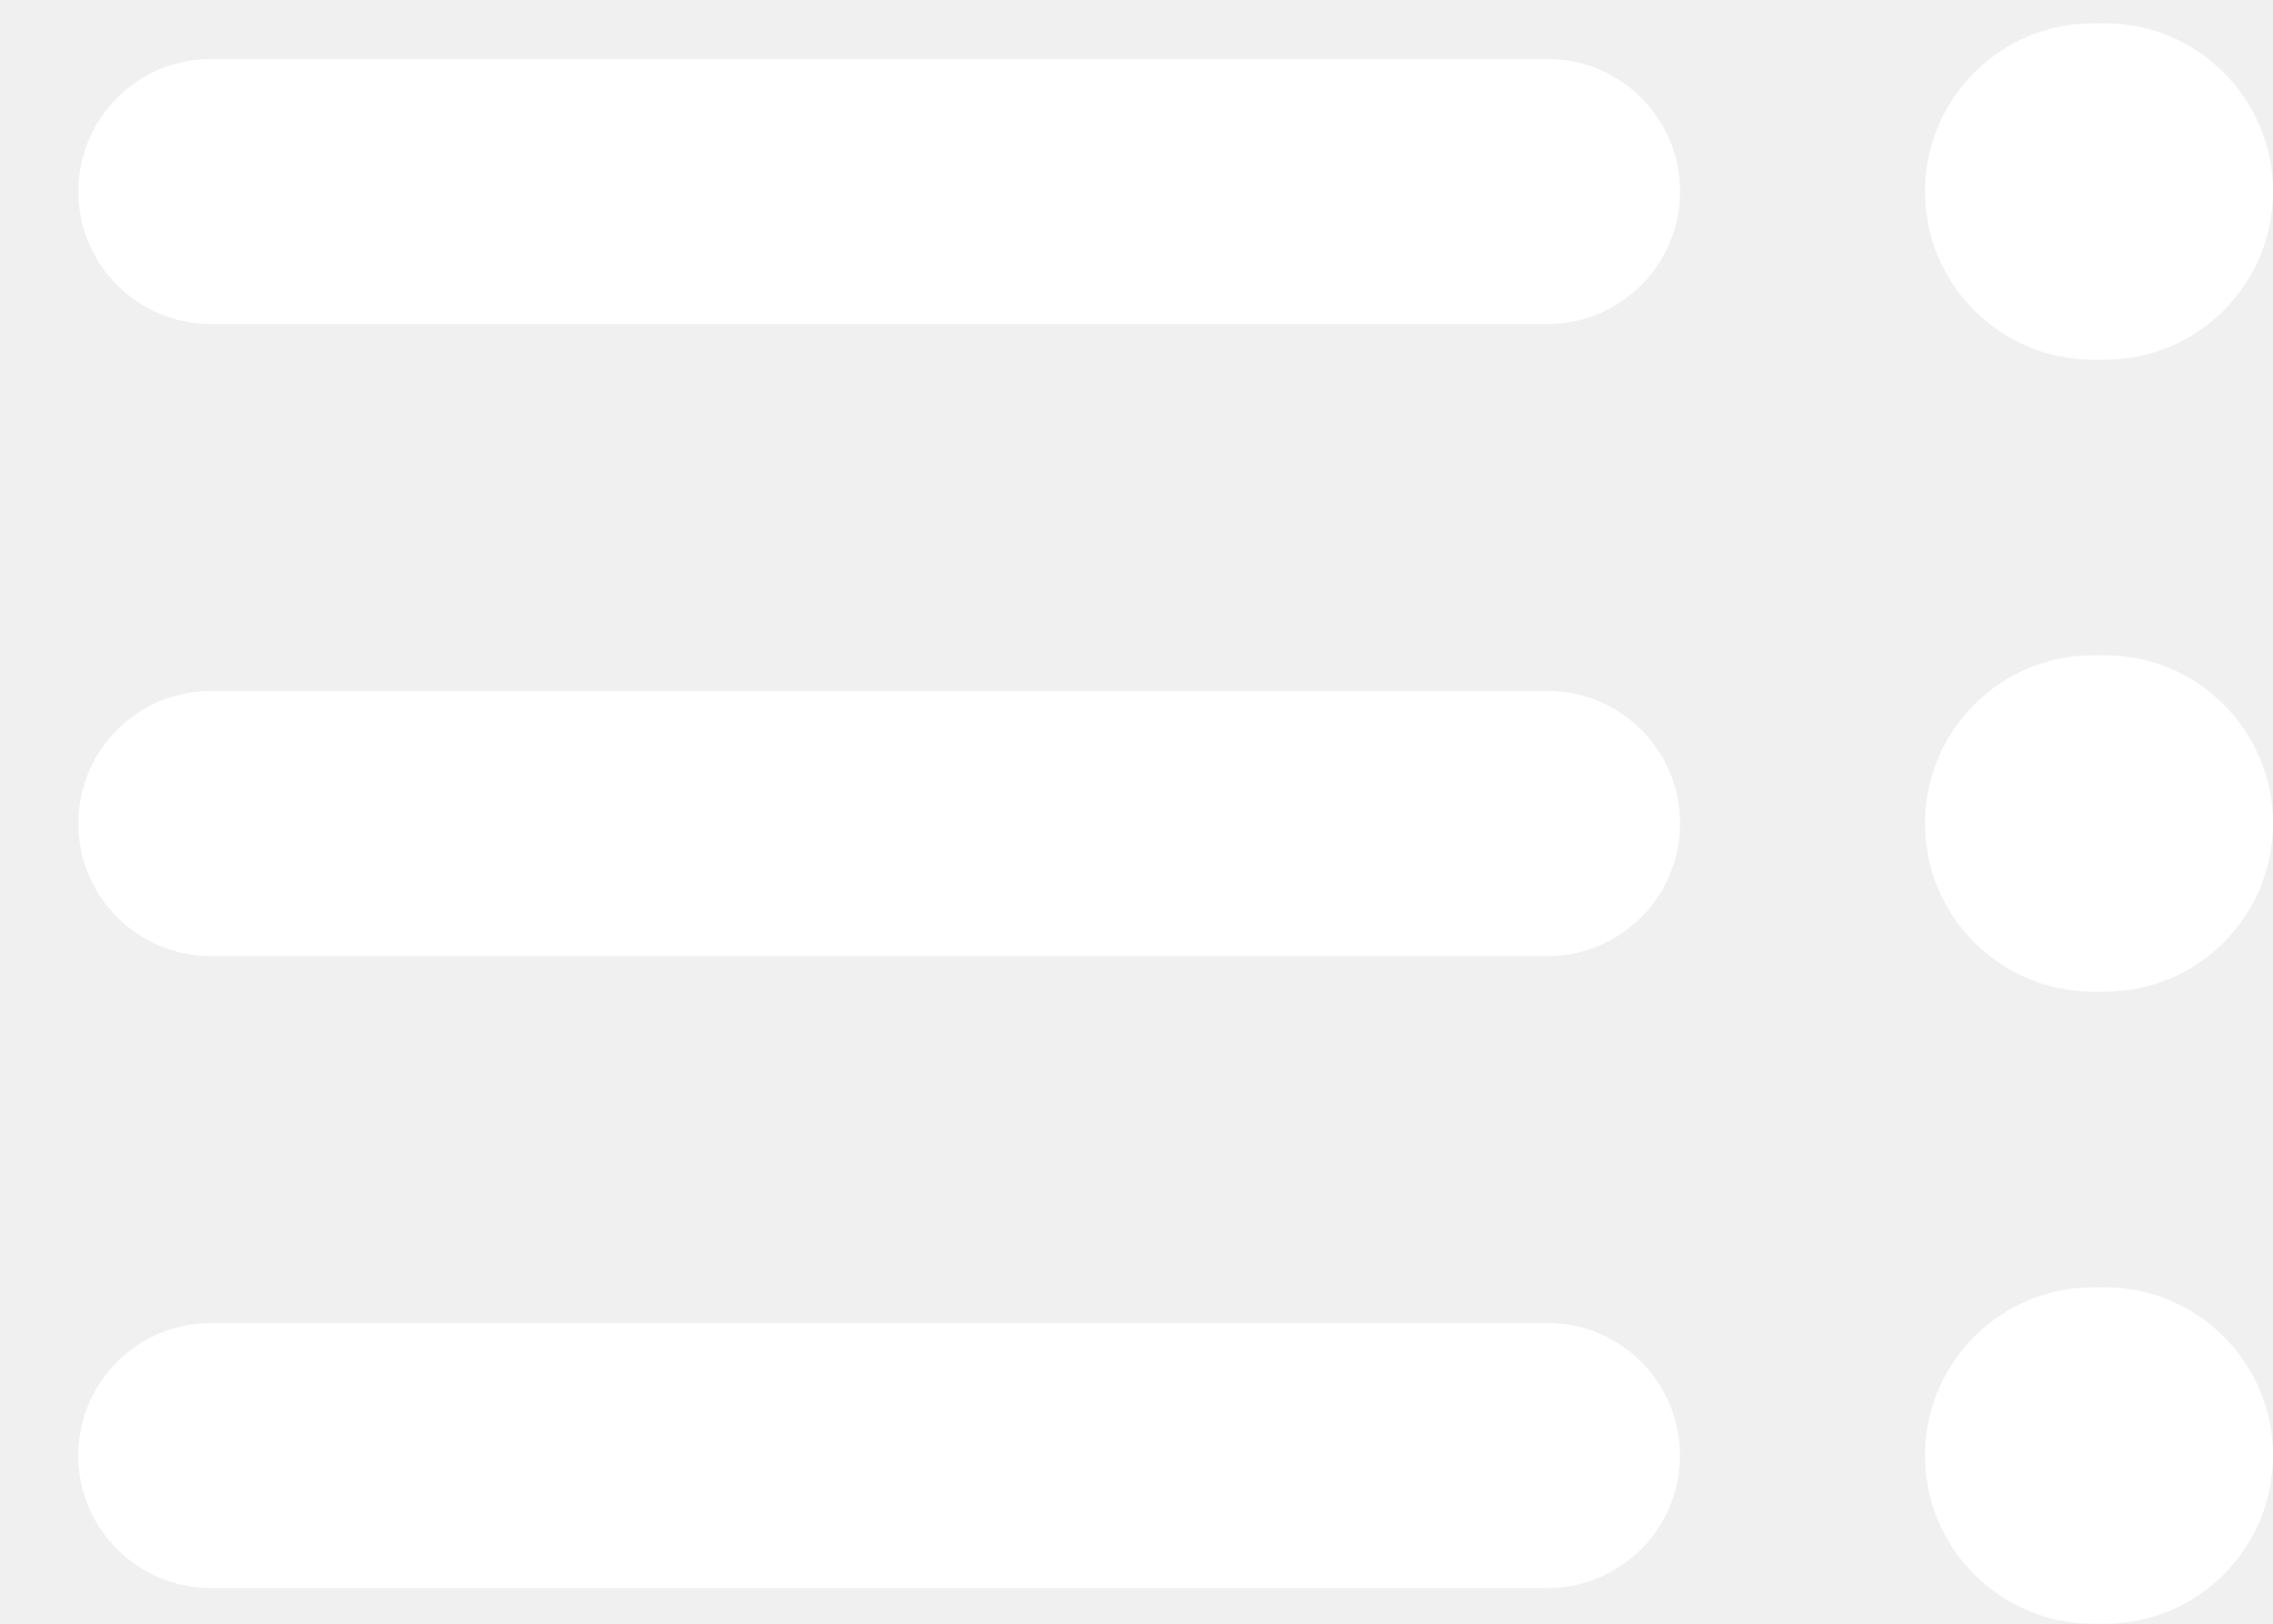
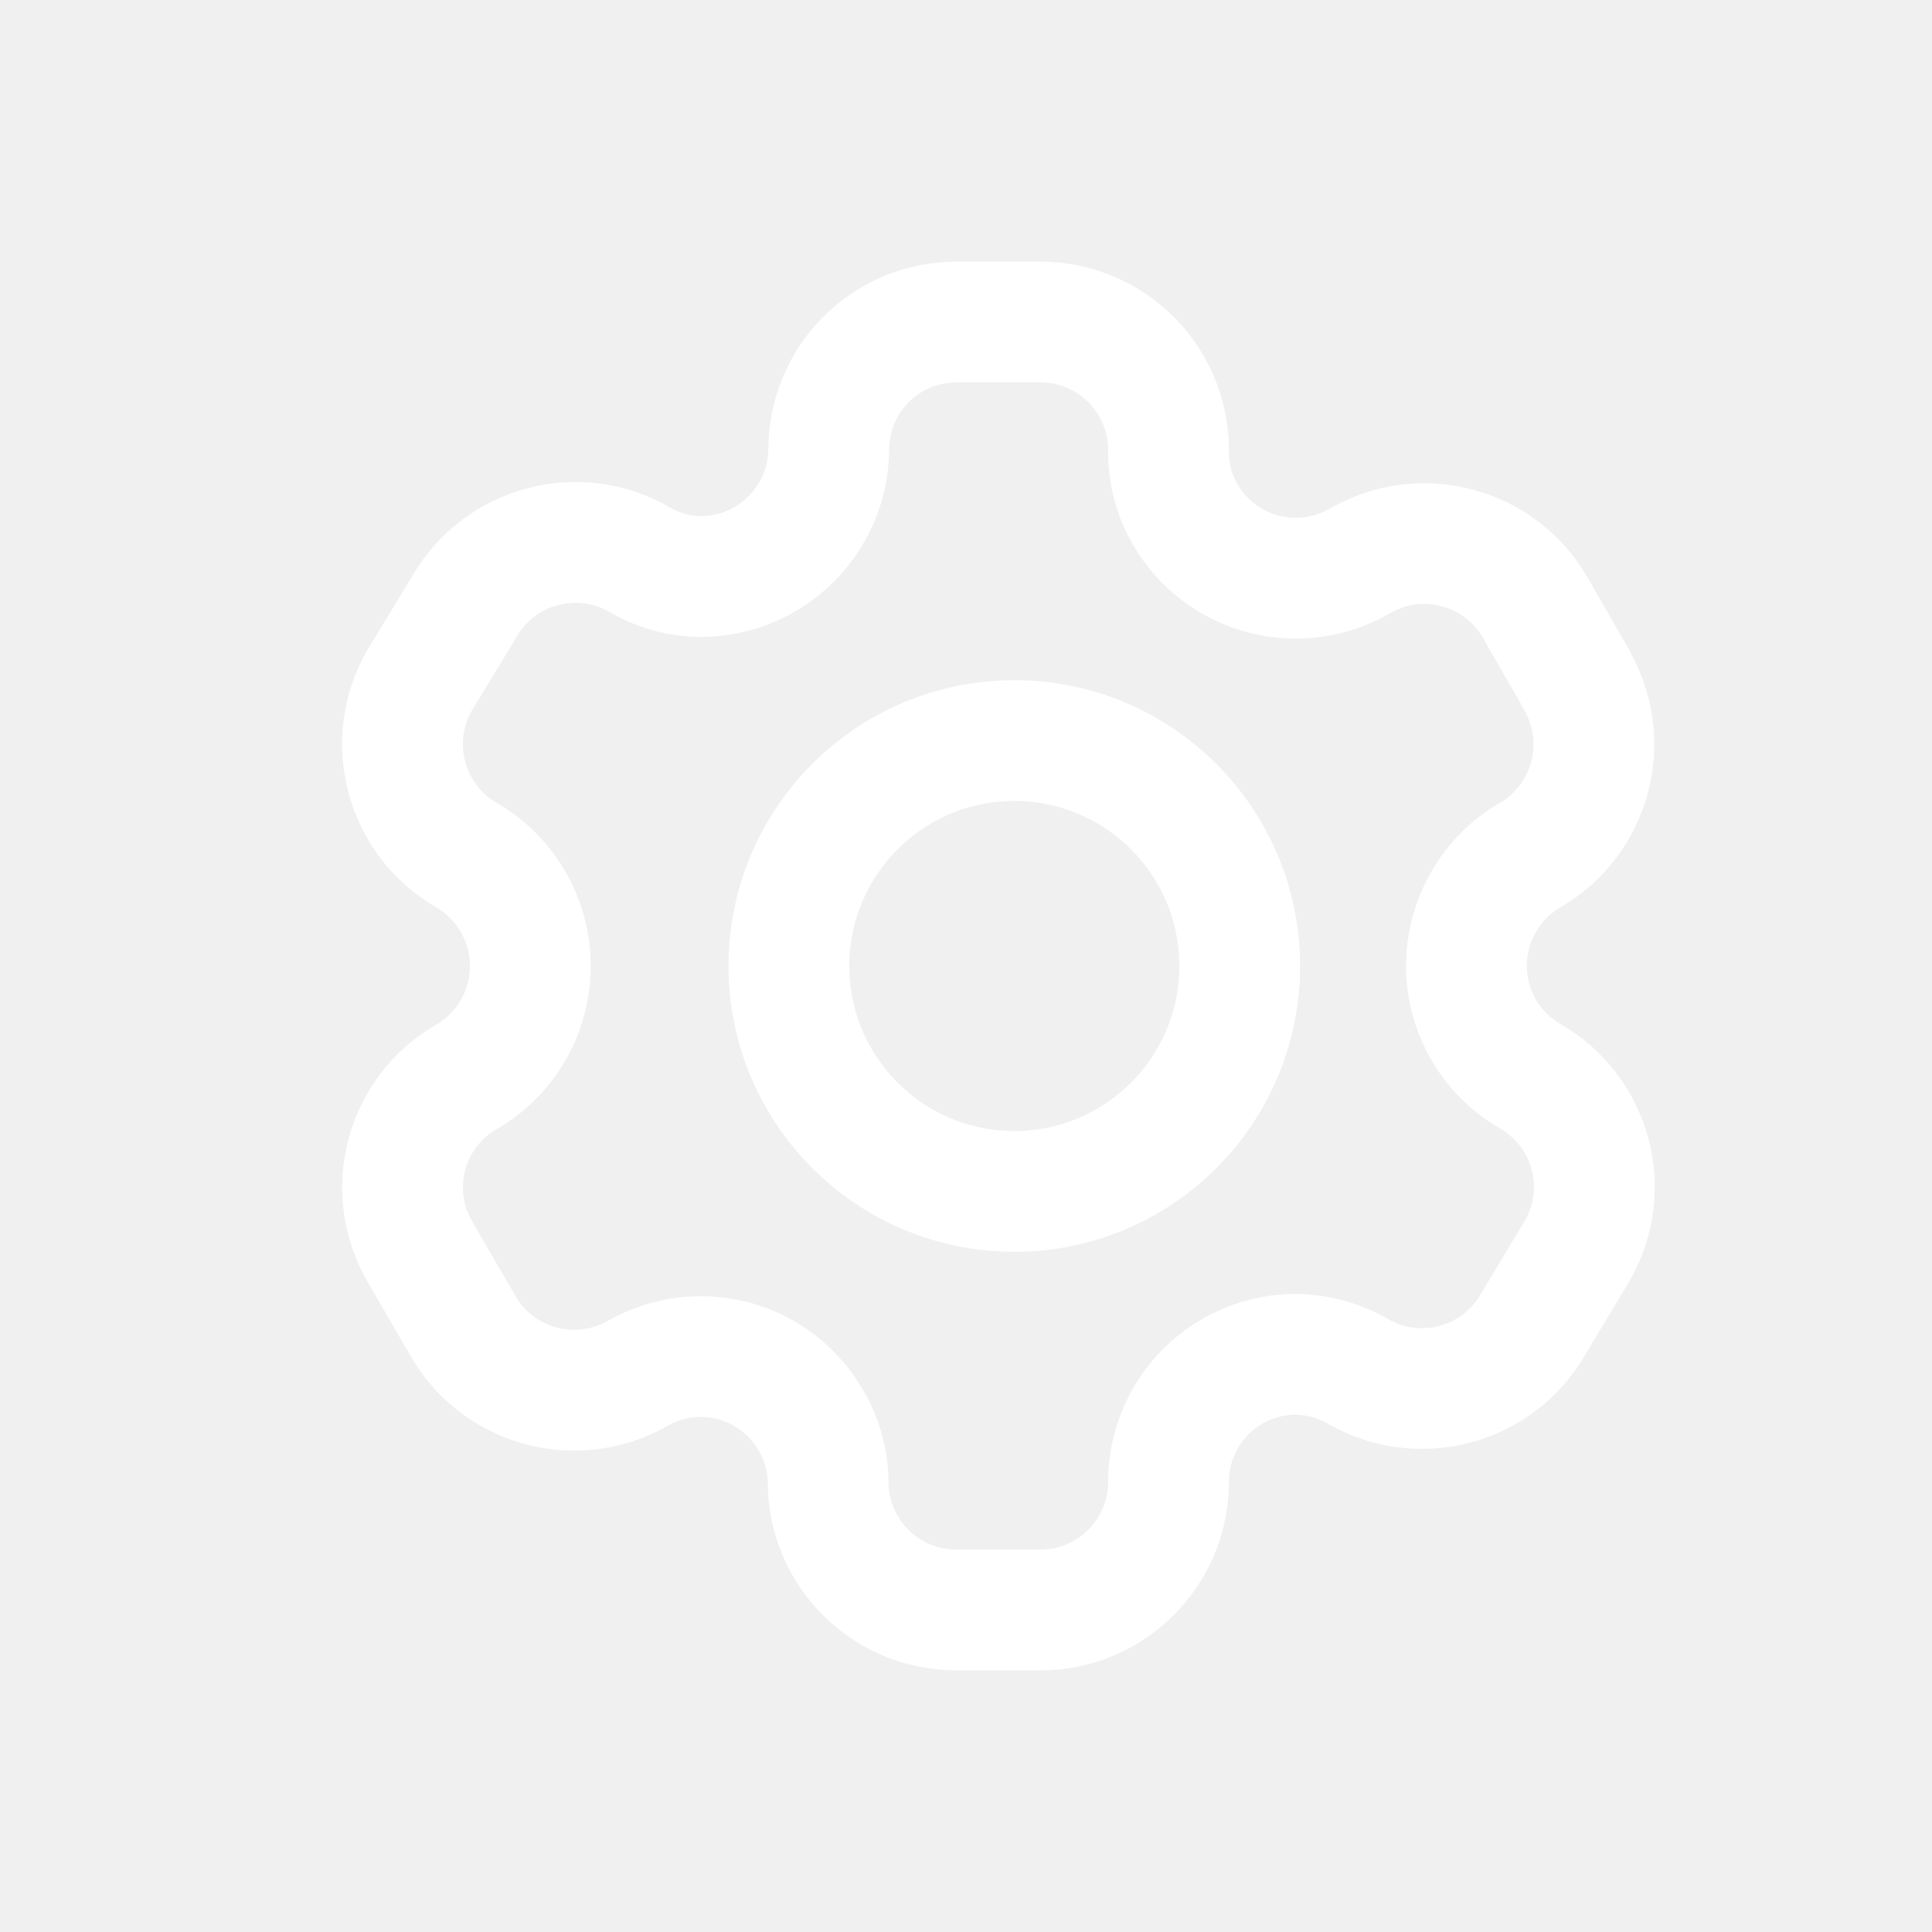
- <svg xmlns="http://www.w3.org/2000/svg" width="21" height="15" viewBox="0 0 21 15" fill="none">
-   <path fill-rule="evenodd" clip-rule="evenodd" d="M19.446 15H19.339C18.481 15 17.785 14.304 17.785 13.446C17.785 12.588 18.481 11.892 19.339 11.892H19.446C20.304 11.892 21 12.588 21 13.446C21 14.304 20.304 15 19.446 15ZM1.948 12.222L14.297 12.222C14.973 12.222 15.521 12.77 15.521 13.446C15.521 14.122 14.973 14.67 14.297 14.67L1.948 14.67C1.272 14.67 0.723 14.122 0.723 13.446C0.723 12.77 1.272 12.222 1.948 12.222ZM1.948 8.832L14.298 8.832C14.973 8.832 15.522 8.284 15.522 7.607C15.522 6.931 14.973 6.383 14.298 6.383L1.948 6.383C1.272 6.383 0.724 6.931 0.724 7.607C0.724 8.284 1.272 8.832 1.948 8.832ZM19.446 9.161H19.339C18.481 9.161 17.785 8.465 17.785 7.607C17.785 6.749 18.481 6.053 19.339 6.053H19.446C20.304 6.053 21 6.749 21 7.607C21 8.465 20.304 9.161 19.446 9.161ZM1.948 2.993L14.298 2.993C14.973 2.993 15.522 2.445 15.522 1.769C15.522 1.093 14.973 0.545 14.298 0.545L1.948 0.545C1.272 0.545 0.724 1.093 0.724 1.769C0.724 2.445 1.272 2.993 1.948 2.993ZM19.446 3.323H19.339C18.481 3.323 17.785 2.627 17.785 1.769C17.785 0.911 18.481 0.215 19.339 0.215H19.446C20.304 0.215 21 0.911 21 1.769C21 2.627 20.304 3.323 19.446 3.323Z" fill="white" />
+ <svg xmlns="http://www.w3.org/2000/svg" width="24" height="24" viewBox="0 0 24 24" fill="none">
+   <rect x="9.8" y="9.2" width="5.6" height="5.6" rx="2.8" stroke="#ffffff" stroke-width="1.5" stroke-linejoin="round" />
+   <path fill-rule="evenodd" clip-rule="evenodd" d="M19.59 8.45L19.072 7.55C18.634 6.79 17.662 6.527 16.901 6.964V6.964C16.538 7.177 16.105 7.238 15.698 7.132C15.29 7.026 14.942 6.763 14.729 6.4C14.592 6.169 14.519 5.906 14.516 5.638V5.638C14.528 5.208 14.366 4.791 14.066 4.482C13.766 4.174 13.354 4 12.923 4H11.88C11.458 4 11.054 4.168 10.756 4.467C10.459 4.766 10.293 5.171 10.295 5.592V5.592C10.282 6.463 9.573 7.162 8.702 7.162C8.434 7.159 8.171 7.086 7.941 6.949V6.949C7.179 6.512 6.207 6.775 5.769 7.535L5.213 8.45C4.775 9.209 5.034 10.18 5.792 10.621V10.621C6.285 10.905 6.588 11.431 6.588 12C6.588 12.569 6.285 13.095 5.792 13.379V13.379C5.035 13.817 4.776 14.785 5.213 15.543V15.543L5.739 16.45C5.944 16.82 6.289 17.093 6.696 17.209C7.104 17.325 7.54 17.274 7.91 17.067V17.067C8.273 16.855 8.706 16.797 9.113 16.905C9.519 17.014 9.865 17.281 10.074 17.646C10.211 17.877 10.284 18.139 10.287 18.408V18.408C10.287 19.287 11 20 11.88 20H12.923C13.8 20 14.512 19.292 14.516 18.415V18.415C14.514 17.992 14.681 17.586 14.98 17.287C15.279 16.988 15.685 16.821 16.108 16.823C16.376 16.83 16.638 16.903 16.87 17.036V17.036C17.63 17.474 18.601 17.215 19.041 16.457V16.457L19.59 15.543C19.802 15.178 19.861 14.744 19.752 14.337C19.643 13.929 19.377 13.582 19.011 13.371V13.371C18.645 13.161 18.379 12.814 18.27 12.406C18.161 11.998 18.22 11.565 18.432 11.2C18.57 10.959 18.77 10.759 19.011 10.621V10.621C19.764 10.18 20.023 9.215 19.59 8.457V8.457V8.45Z" stroke="#ffffff" stroke-width="1.5" stroke-linecap="round" stroke-linejoin="round" />
</svg>
